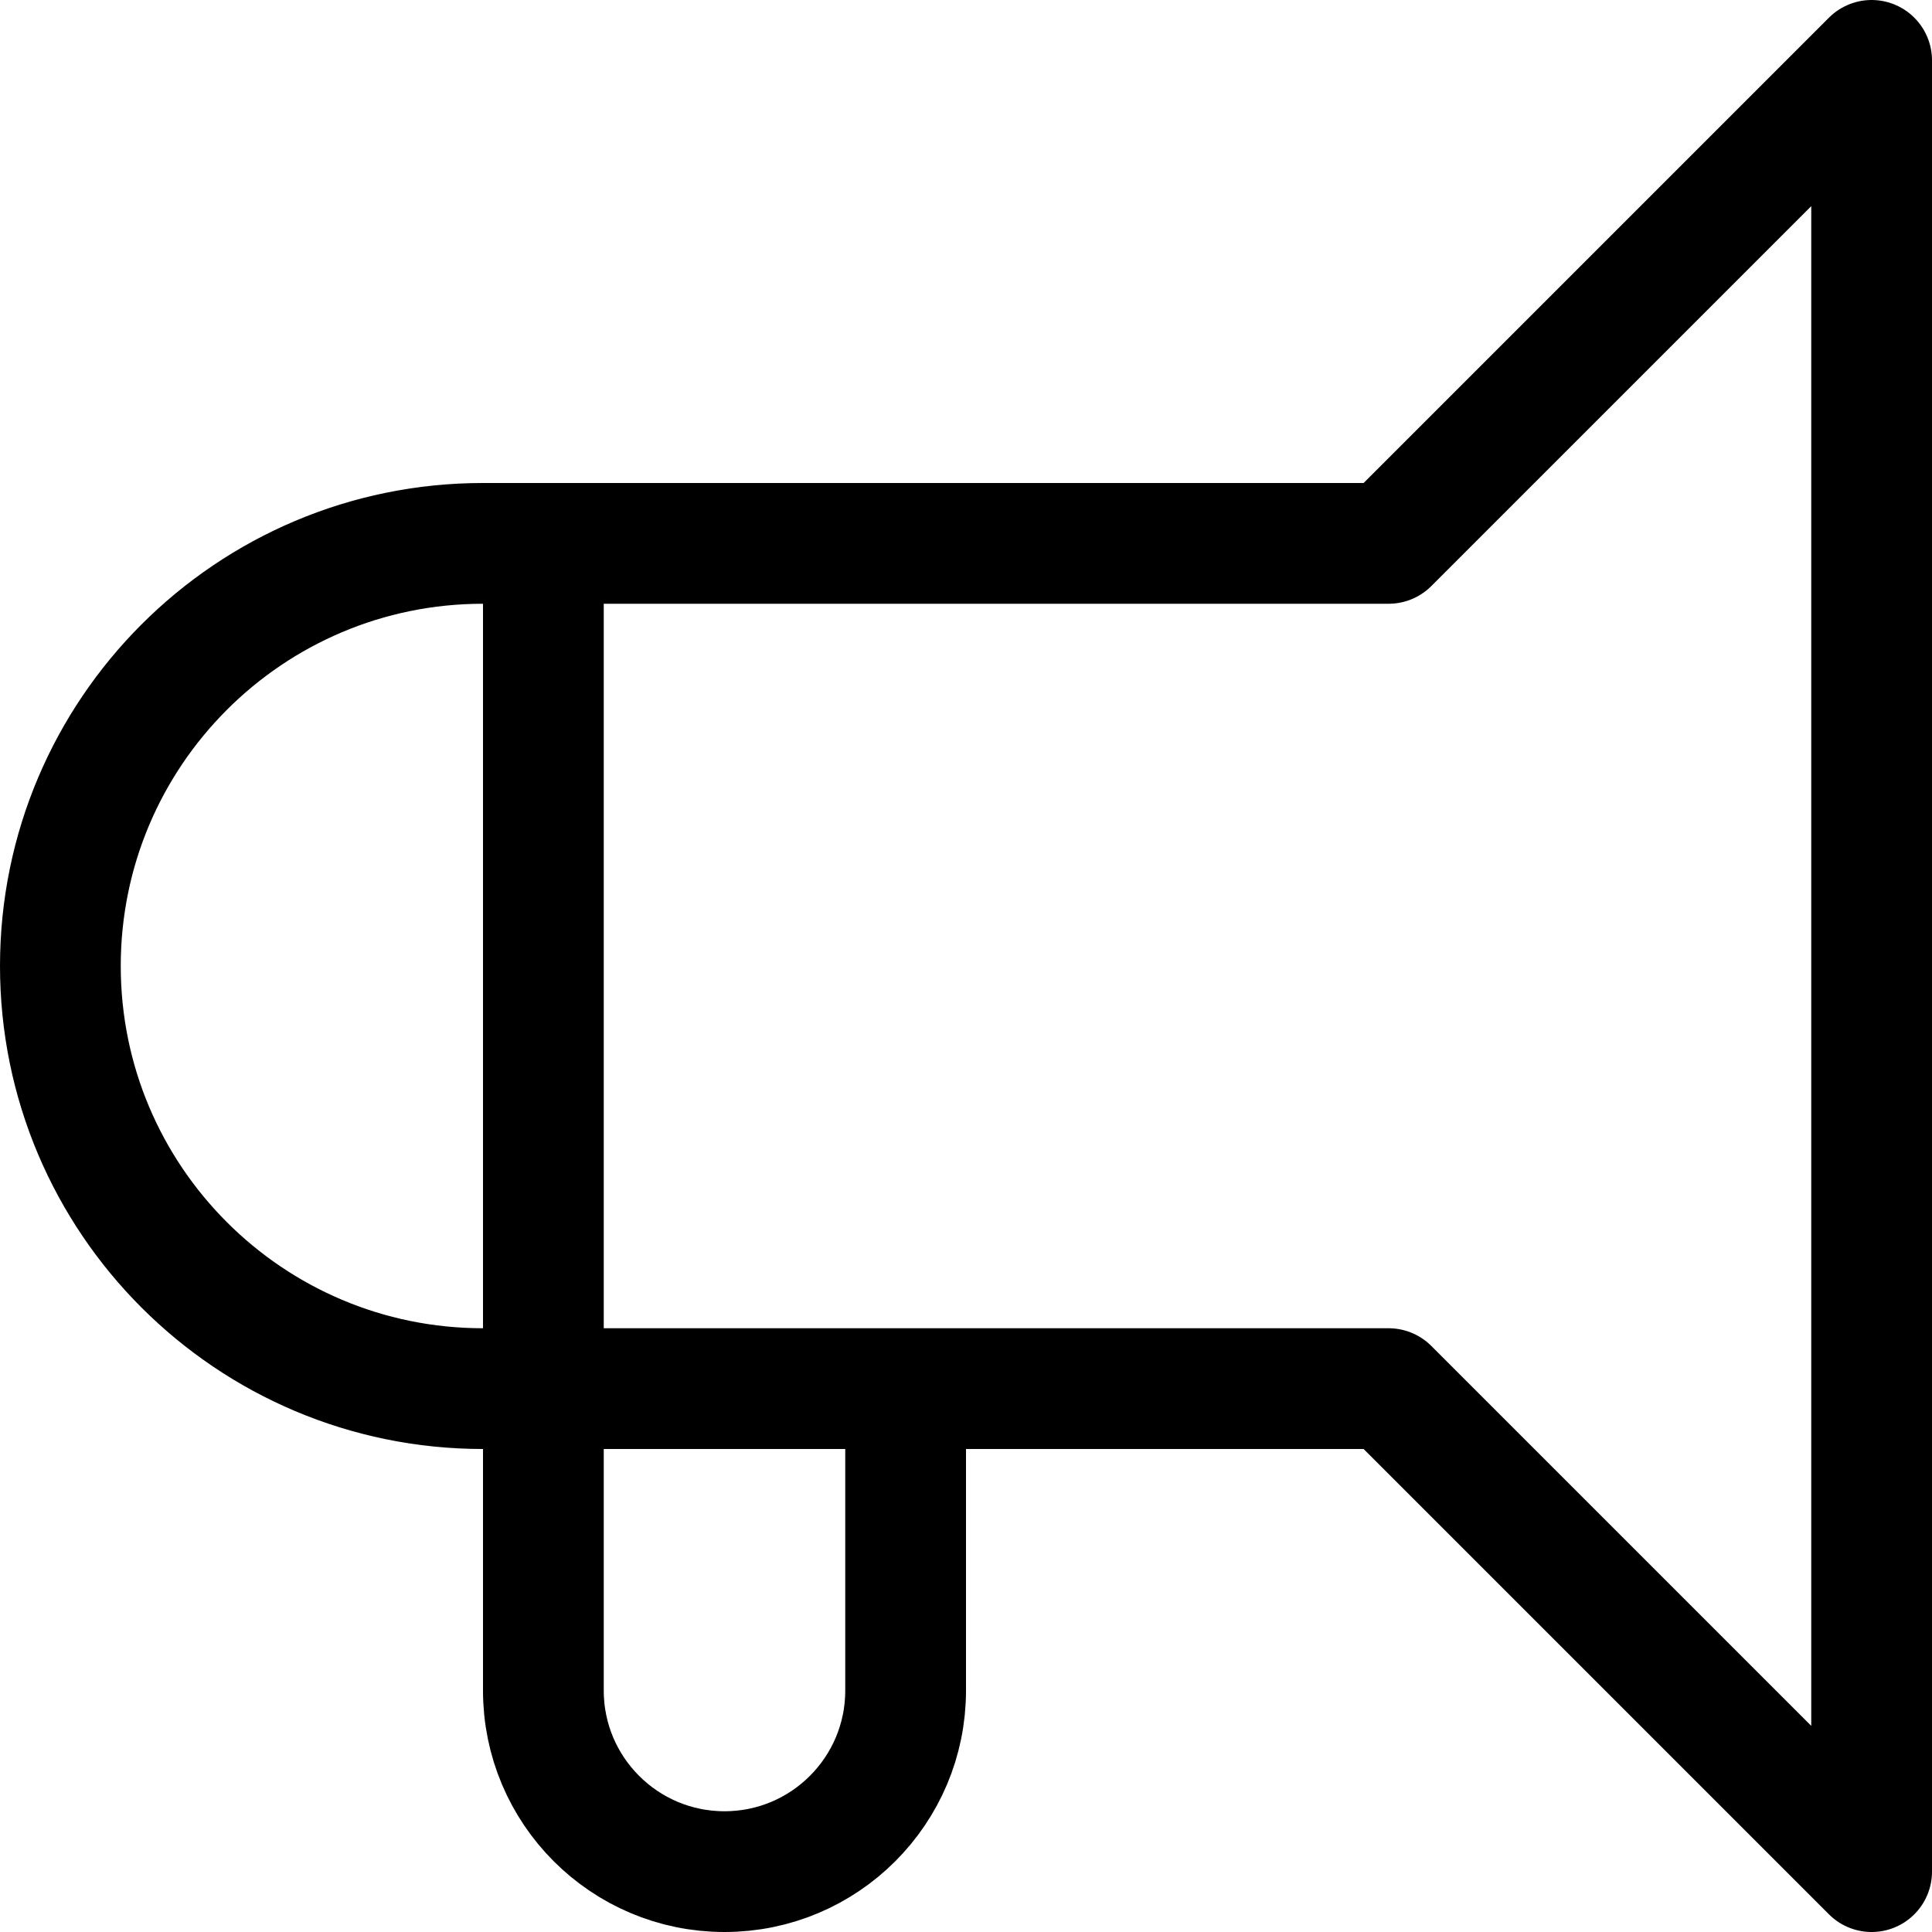
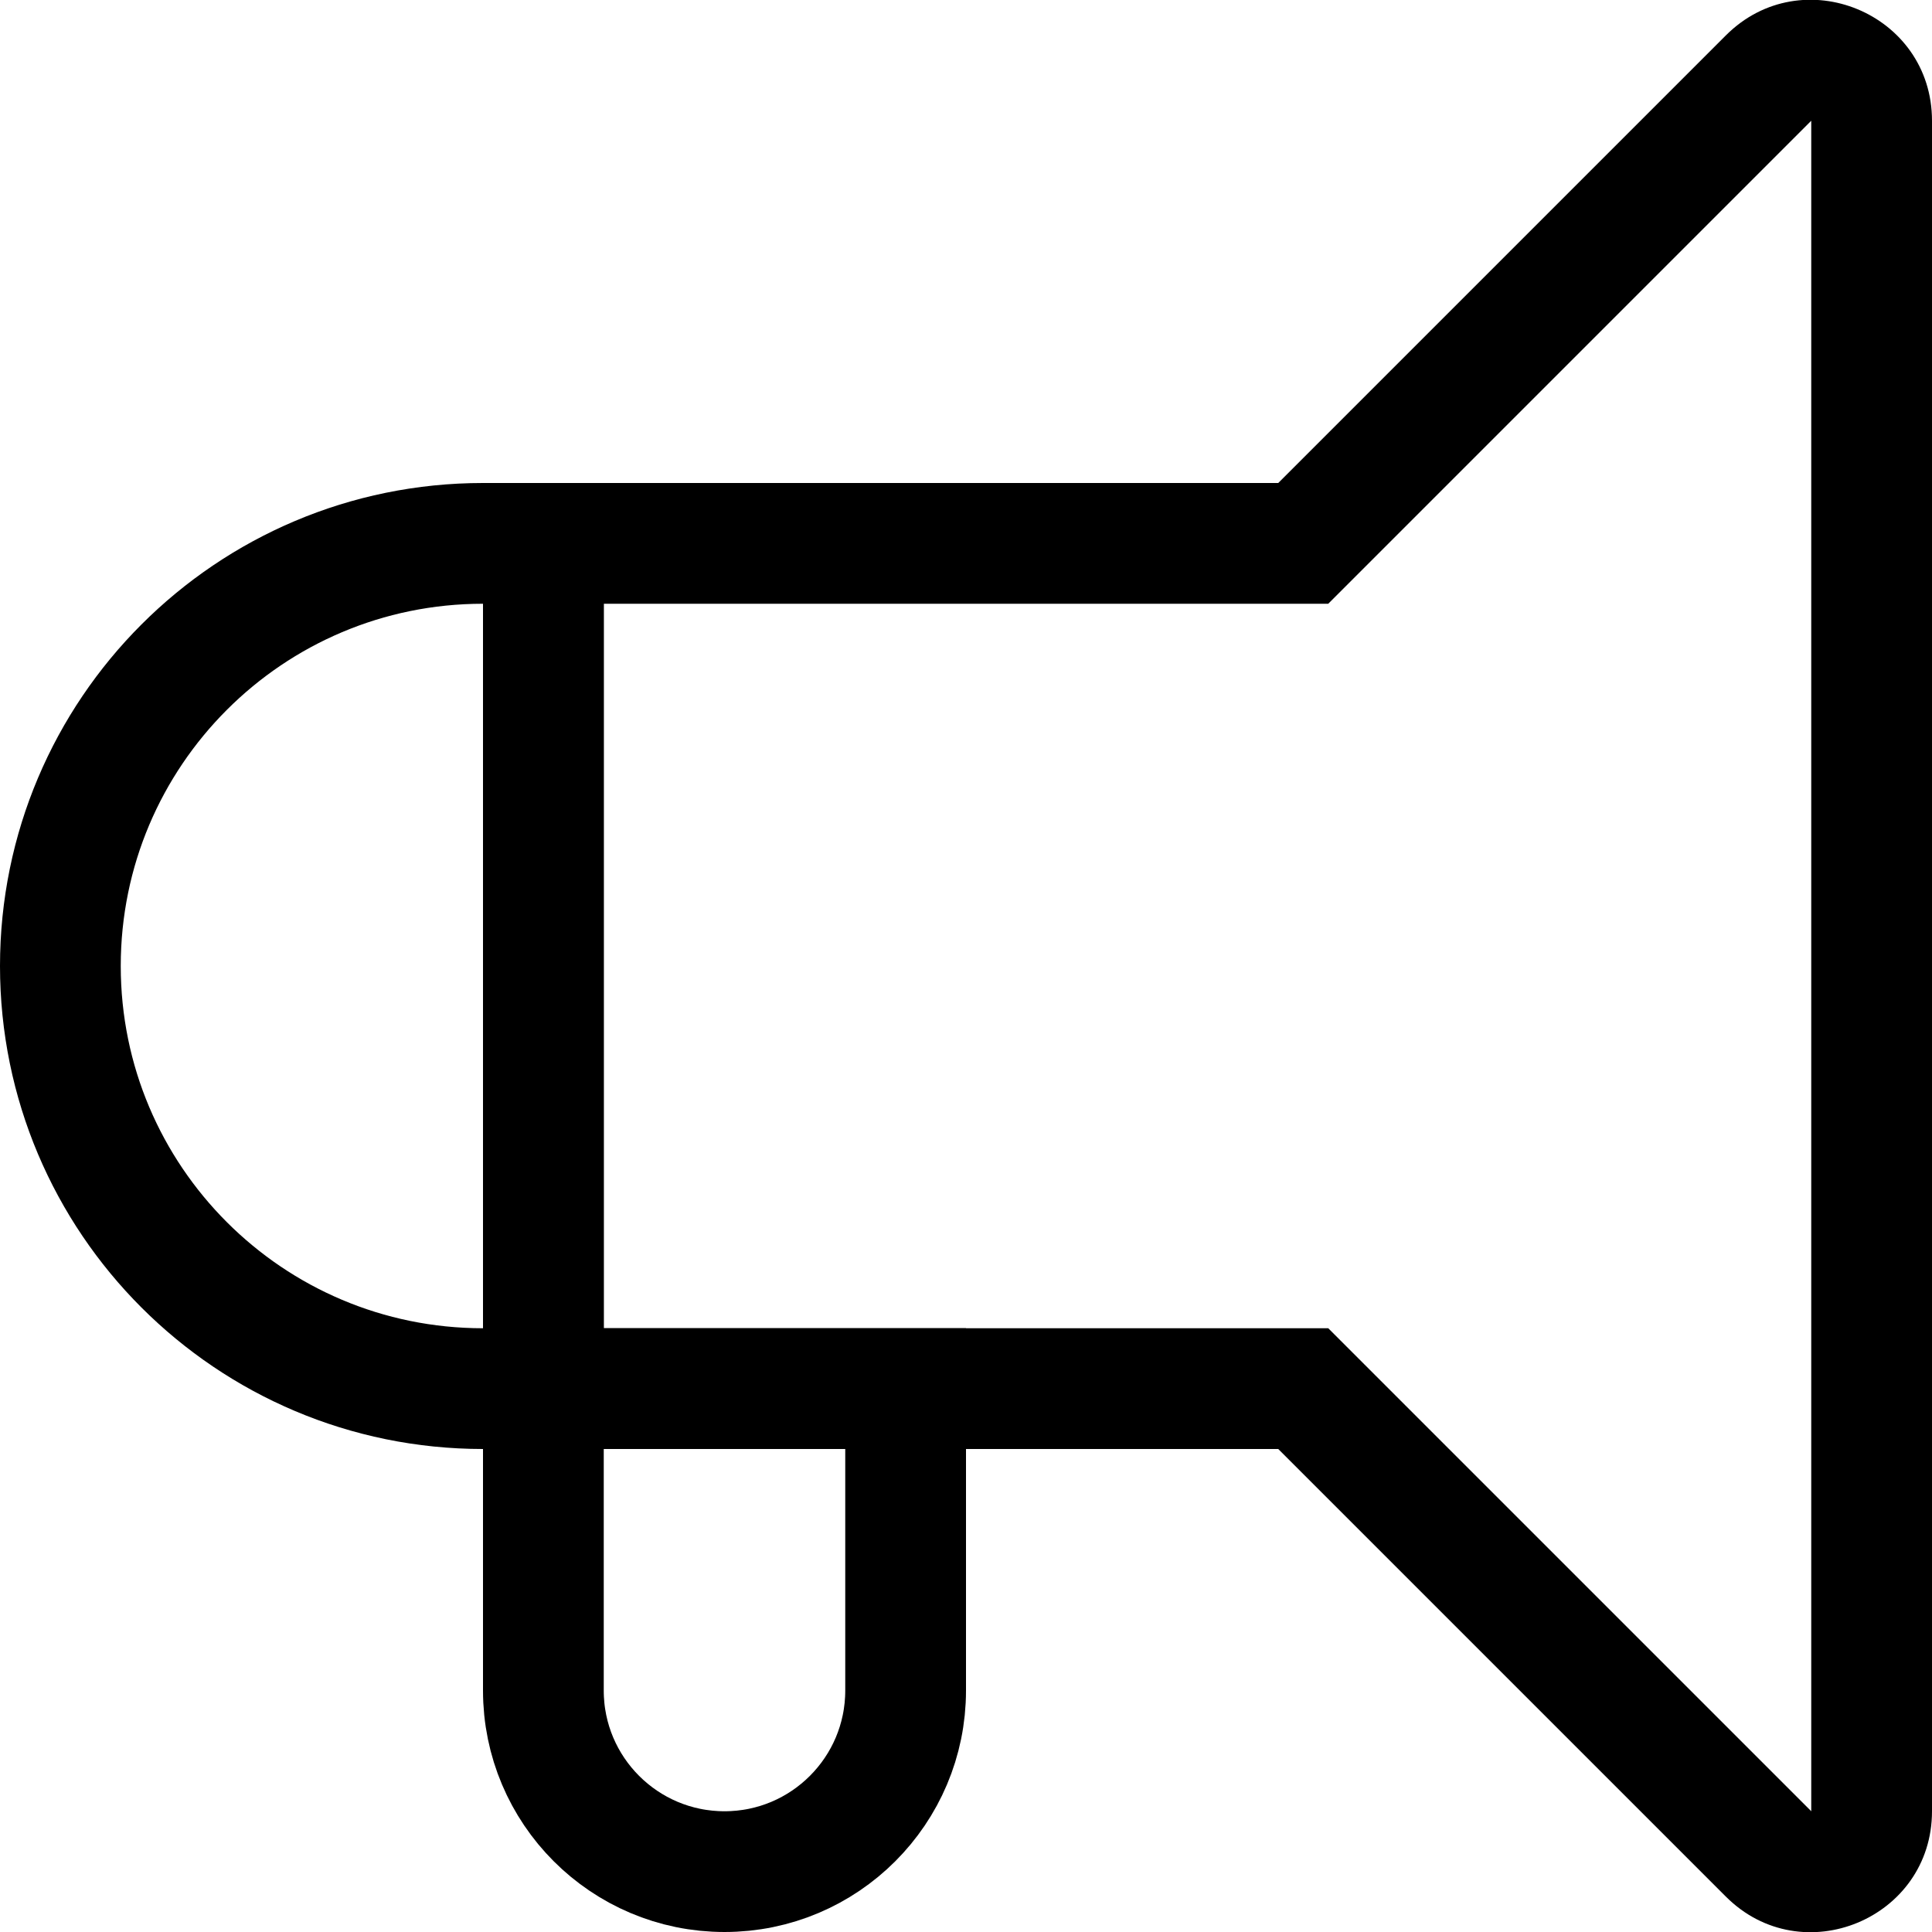
<svg xmlns="http://www.w3.org/2000/svg" width="16" height="16" focusable="false" viewBox="0 0 16 16">
-   <path fill="none" stroke="currentColor" stroke-linejoin="round" d="M4.5 11.5h3V14A1.5 1.5 0 0 1 6 15.5h0A1.5 1.5 0 0 1 4.5 14v-2.5zm-.5-7h.5v7H4A3.5 3.5 0 0 1 .5 8h0A3.5 3.5 0 0 1 4 4.5zm.5 0v7h7l4 4V.5l-4 4z" />
+   <path fill="none" stroke="currentColor" d="M4.5 4.5v7H4a3.5 3.5 0 0 1 0-7h.5zm0 7h3V14a1.5 1.5 0 0 1-3 0v-2.5z" />
+   <path fill="currentColor" d="M5 5v6h6l4 4V1l-4 4H5zM14.293.293C14.923-.337 16 .109 16 1v14c0 .89-1.077 1.337-1.707.707L10.586 12H5a1 1 0 0 1-1-1V5a1 1 0 0 1 1-1h5.586L14.293.293z" />
</svg>
